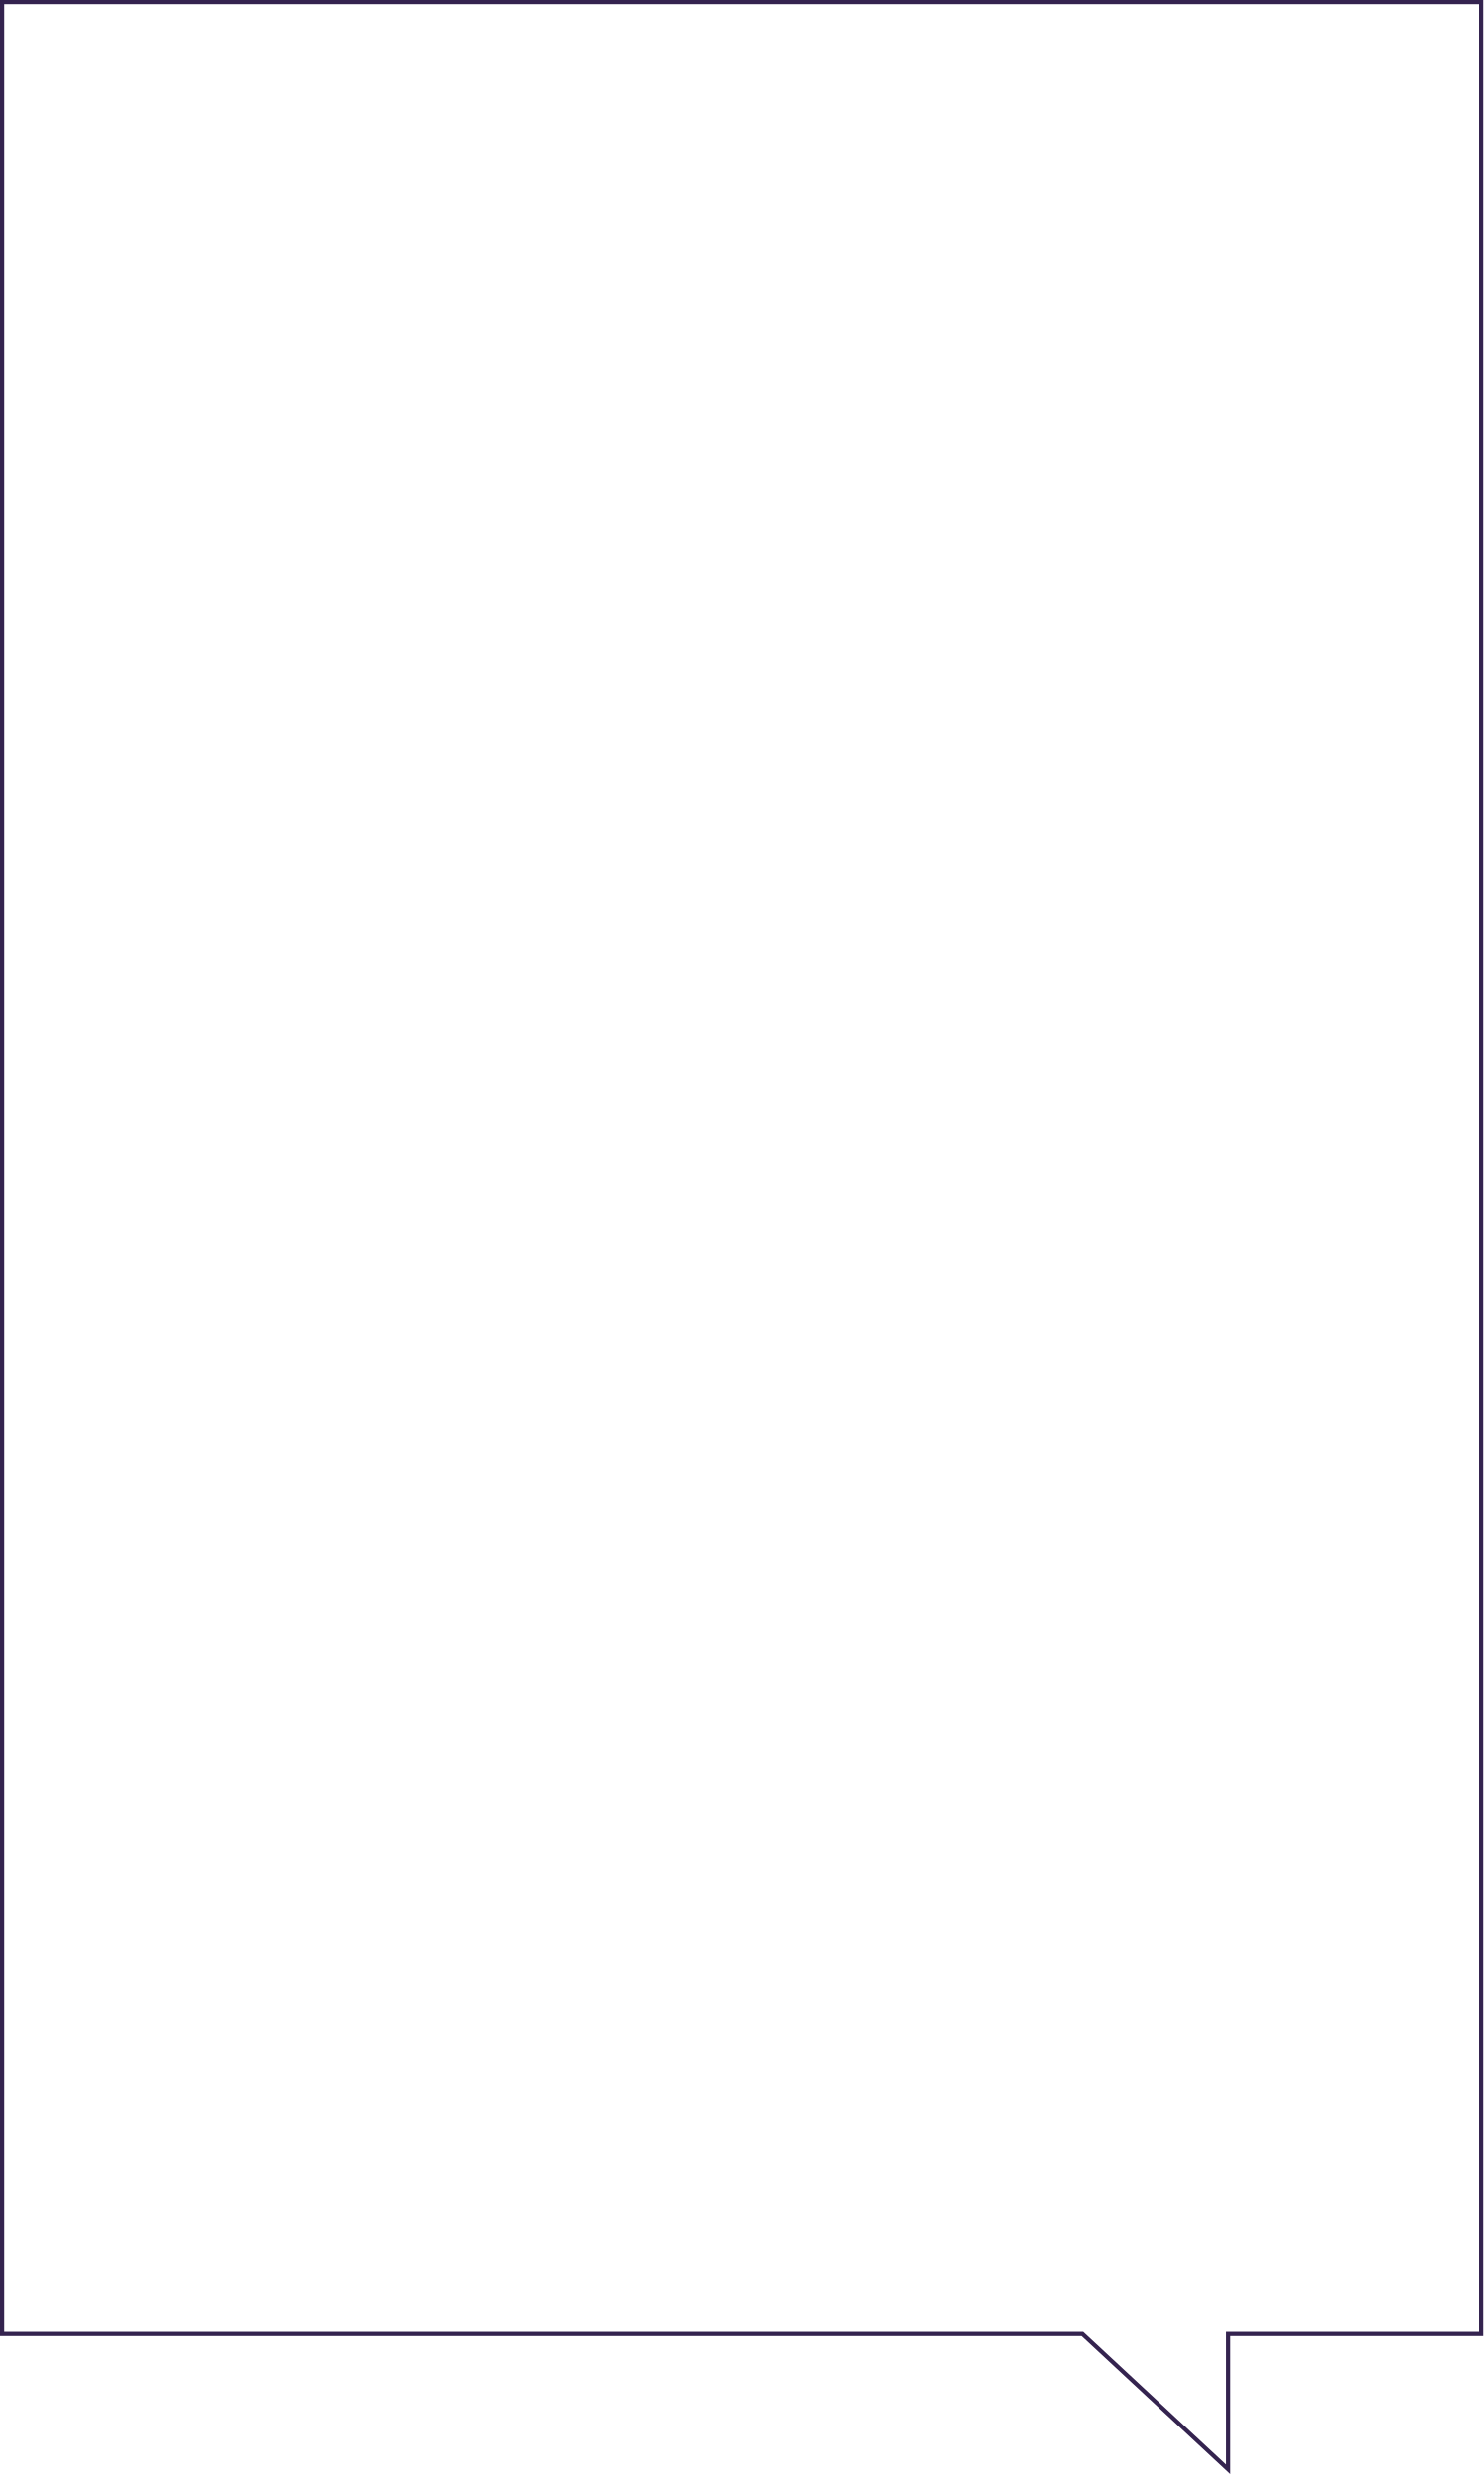
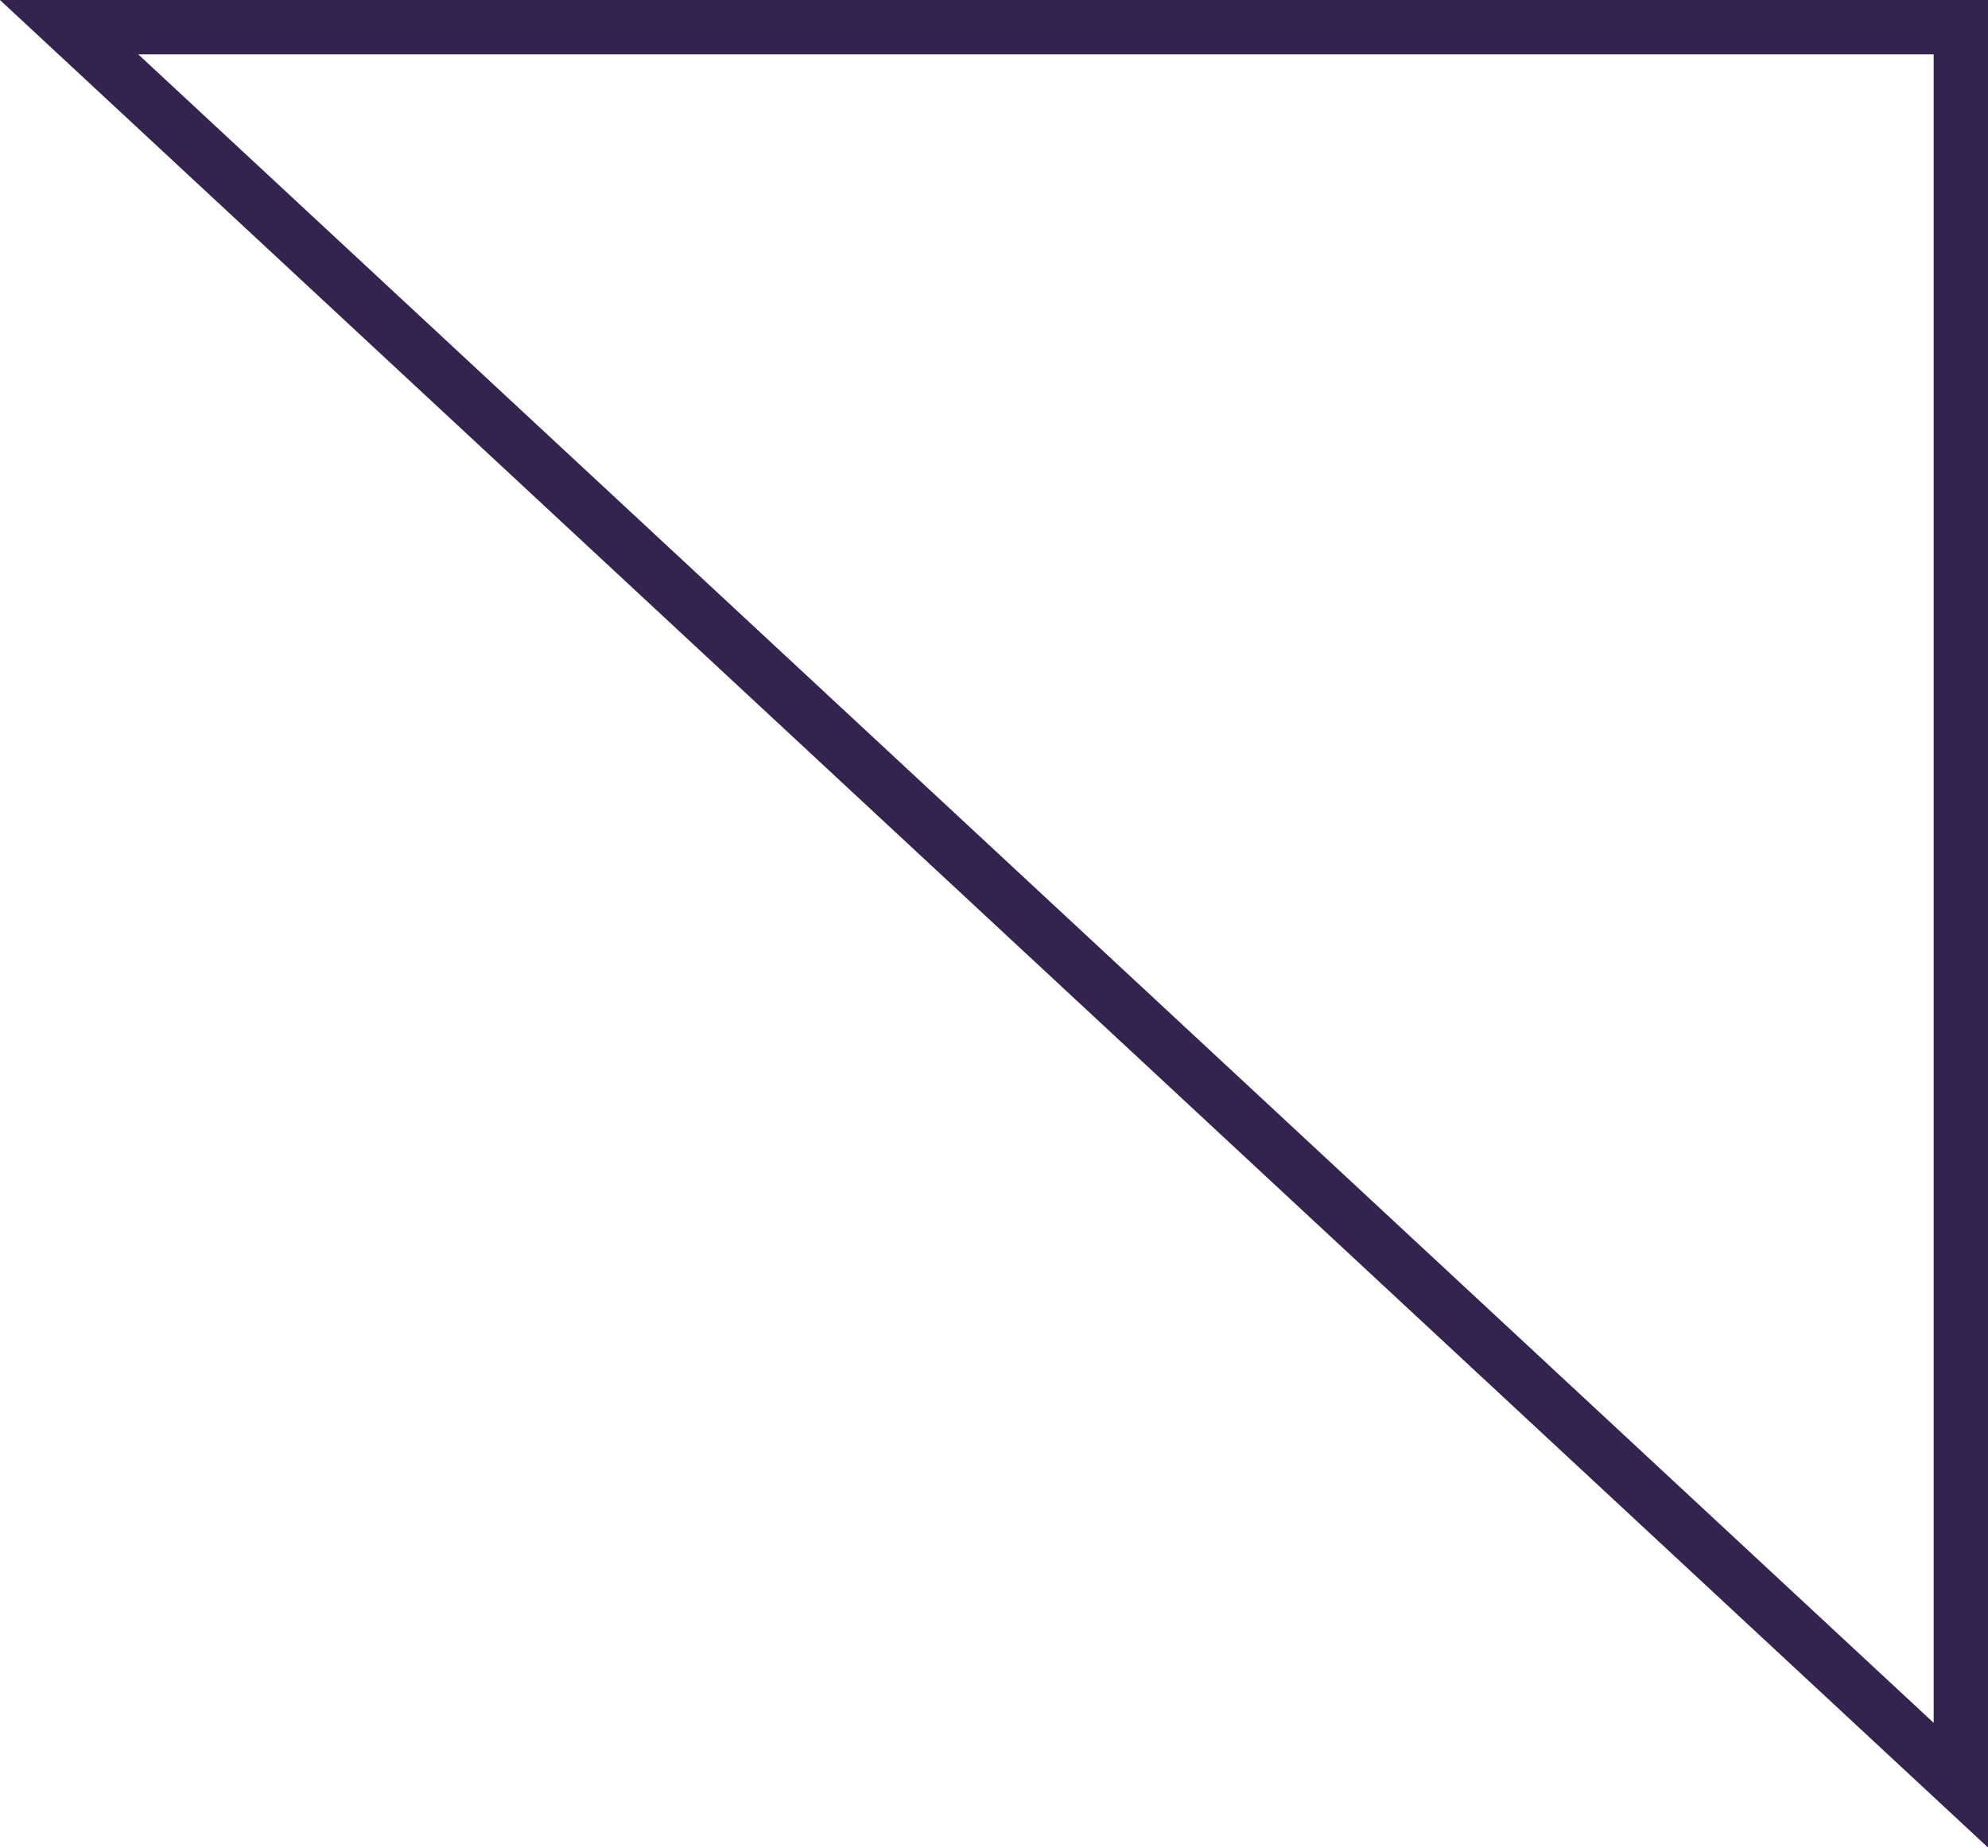
- <svg xmlns="http://www.w3.org/2000/svg" width="355.489" height="592.789" viewBox="0 0 355.489 592.789">
-   <path id="Pfad_5133" data-name="Pfad 5133" d="M1213.863,371.891v32.364h-60.69V963.033h354.489V404.255H1248.688Z" transform="translate(1508.162 963.533) rotate(180)" fill="none" stroke="#34234f" stroke-width="1" />
+ <svg xmlns="http://www.w3.org/2000/svg" width="36.597" height="34.011" viewBox="0 0 36.597 34.011">
+   <path id="Pfad_5133" data-name="Pfad 5133" d="M1213.863,371.891v32.364h34.825Z" transform="translate(1249.96 404.755) rotate(180)" fill="none" stroke="#34234f" strokeWidth="1" />
</svg>
